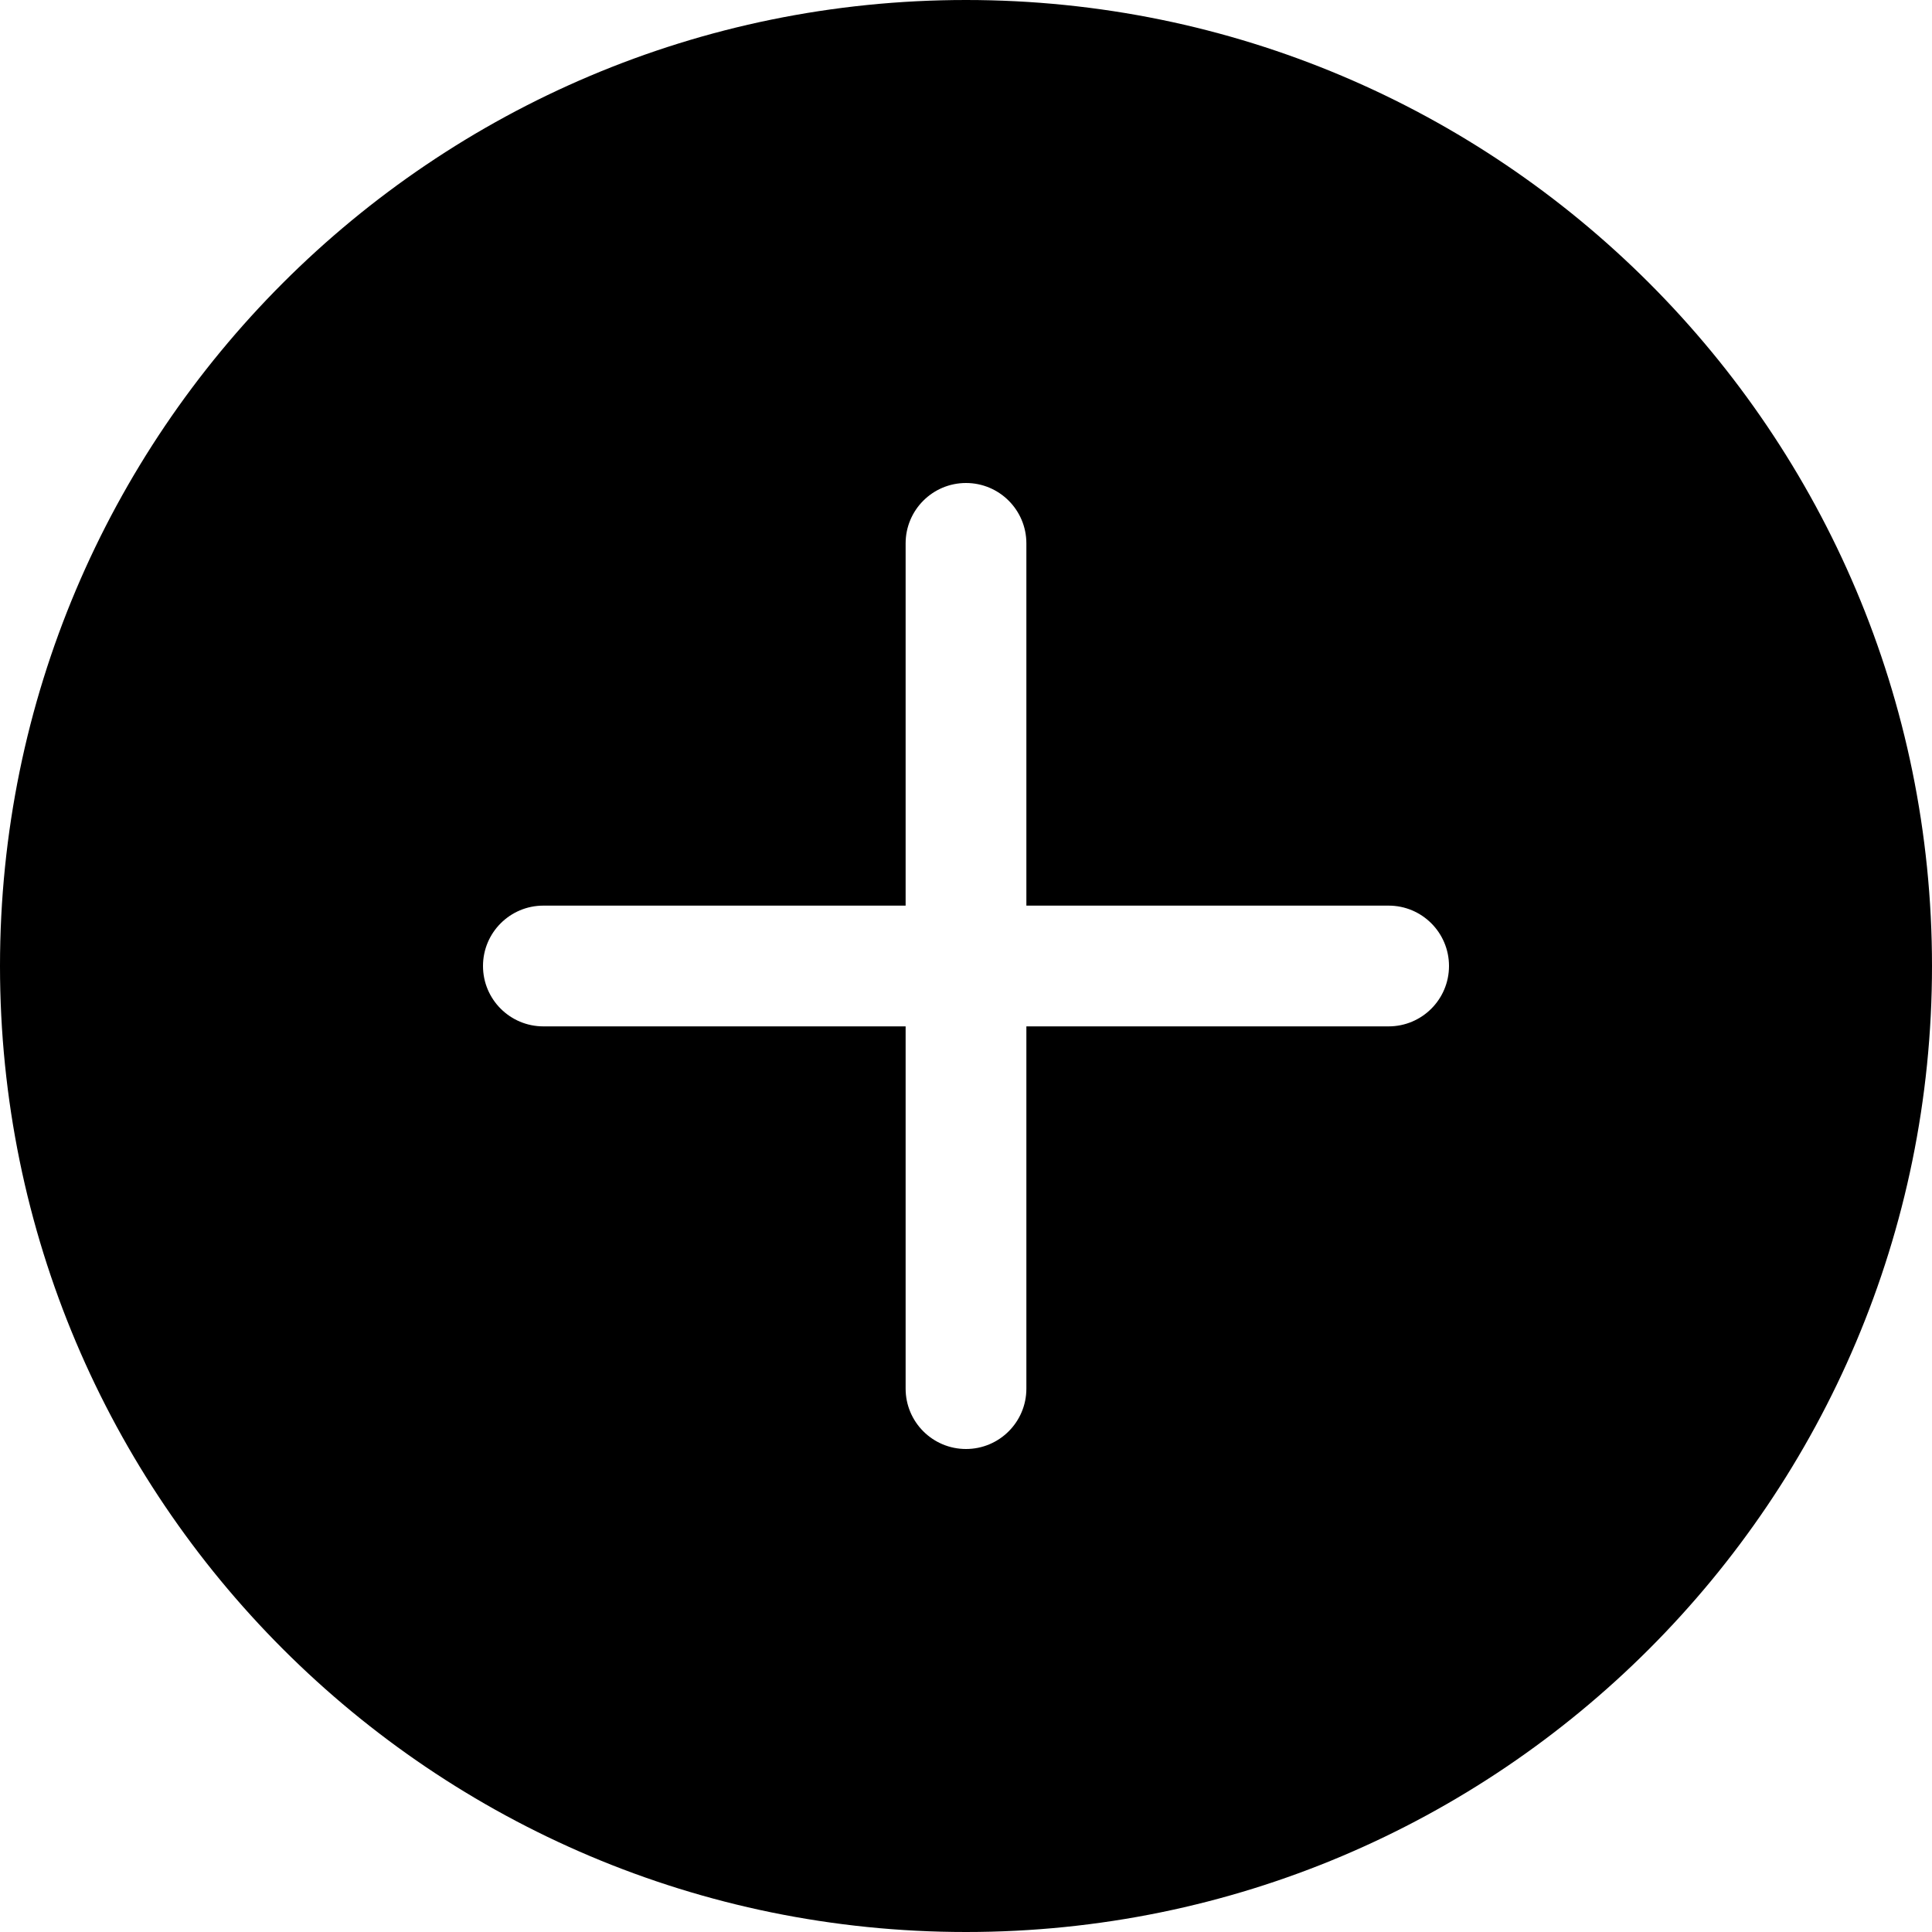
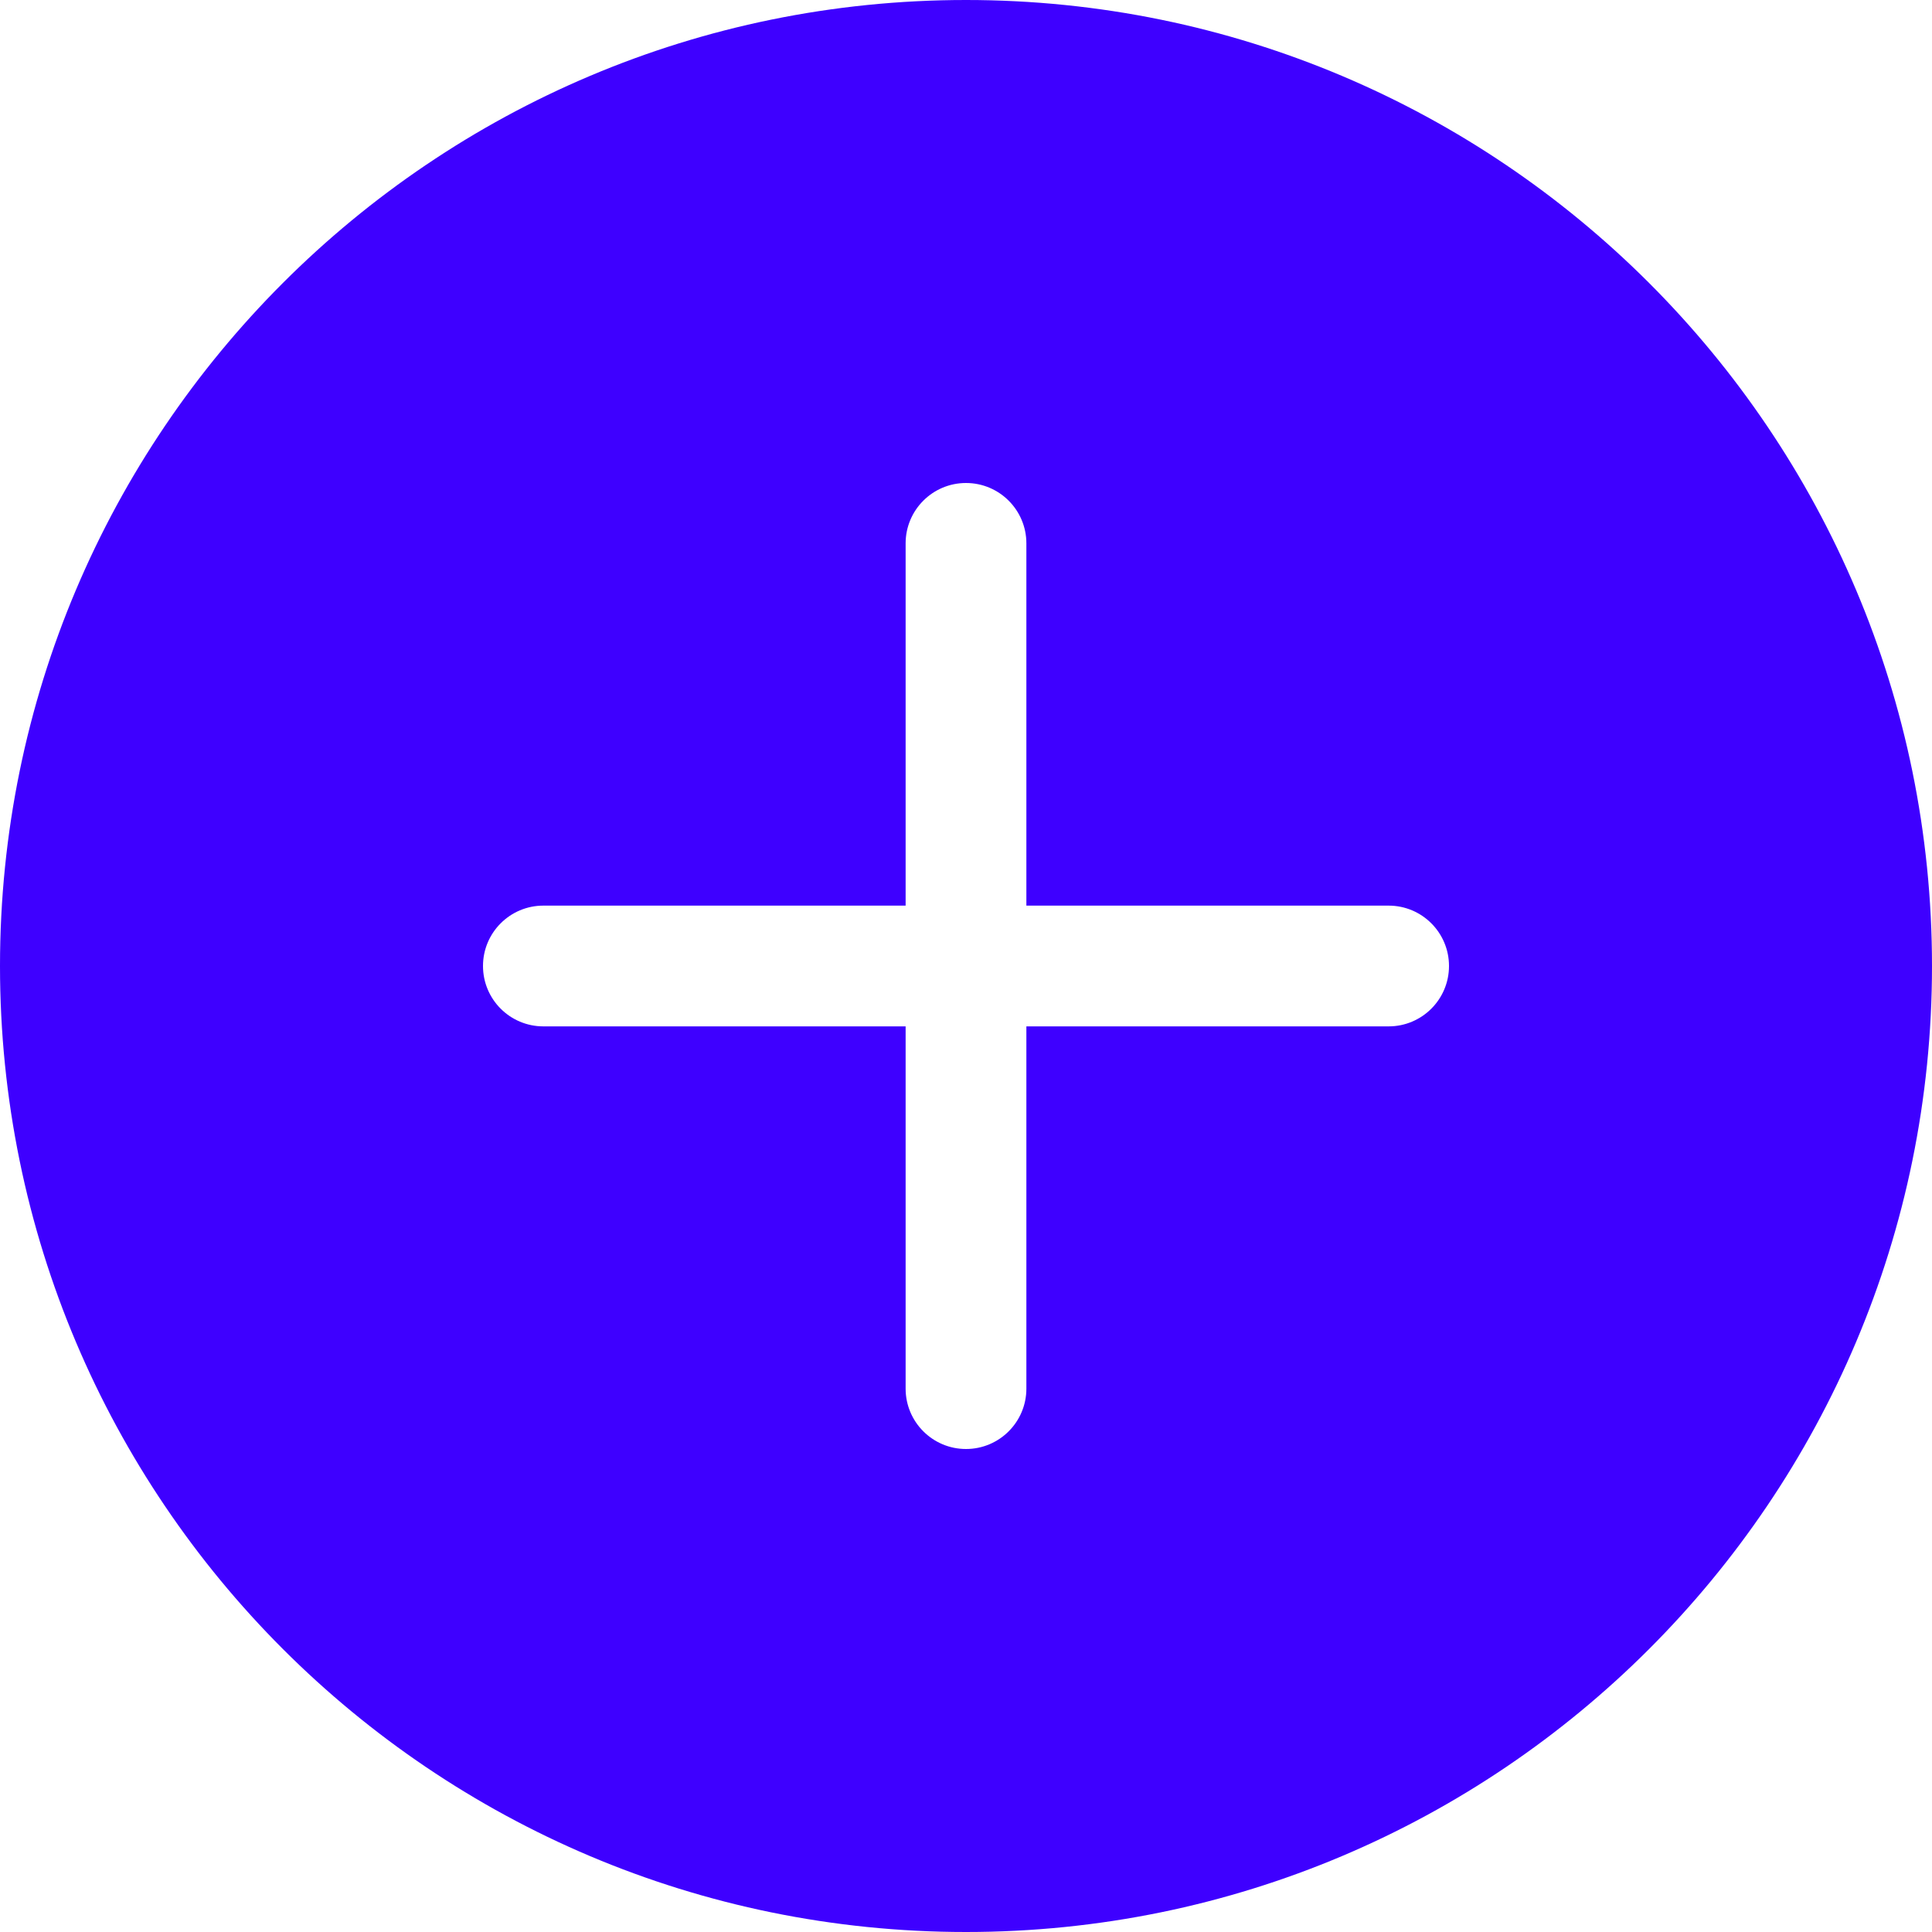
- <svg xmlns="http://www.w3.org/2000/svg" width="16" height="16" fill="currentColor" class="bi bi-plus-circle-fill" viewBox="0 0 16 16">
+ <svg xmlns="http://www.w3.org/2000/svg" width="16" height="16" fill="#3e00ff" class="bi bi-plus-circle-fill" viewBox="0 0 16 16">
  <path d="M16 8A8 8 0 1 1 0 8a8 8 0 0 1 16 0zM8.5 4.5a.5.5 0 0 0-1 0v3h-3a.5.5 0 0 0 0 1h3v3a.5.5 0 0 0 1 0v-3h3a.5.5 0 0 0 0-1h-3v-3z" />
</svg>
